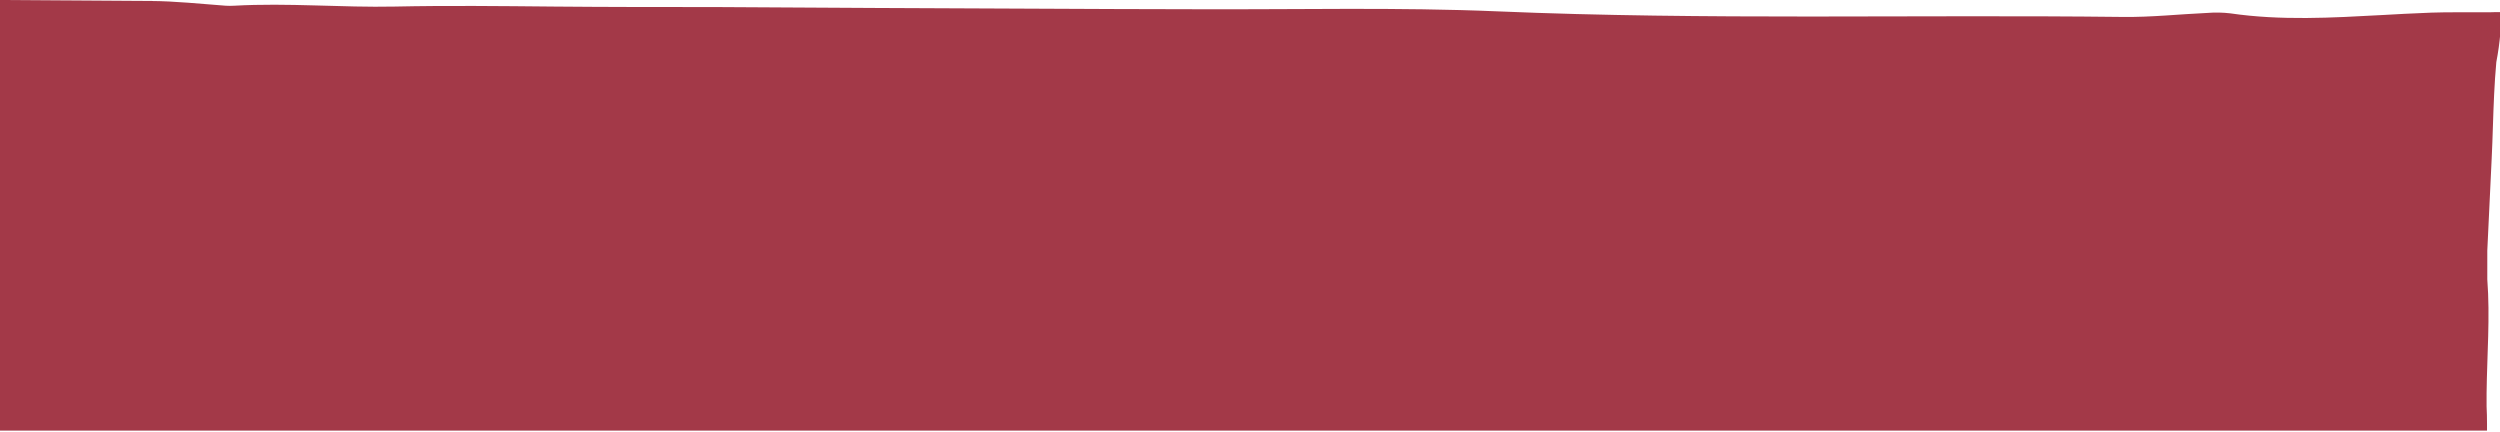
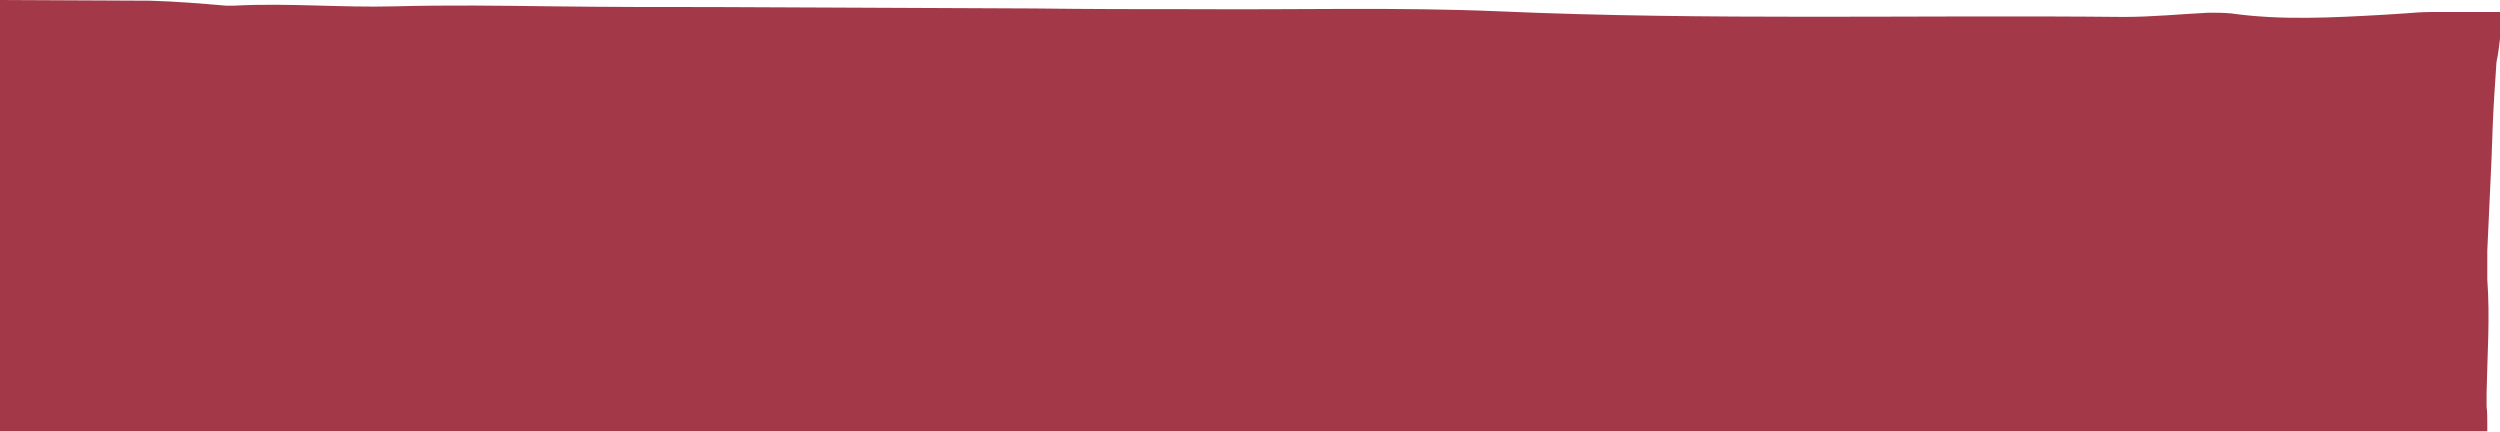
- <svg xmlns="http://www.w3.org/2000/svg" id="Layer_1" data-name="Layer 1" viewBox="0 0 354.18 61.11">
-   <defs>
-     <style>.cls-1{fill:#a33948;}</style>
-   </defs>
-   <path class="cls-1" d="M352.69,1.74h-.44c-.68,0-1.36,0-2.05,0s-1.24,0-1.87,0c-1.29,0-2.59,0-3.88.05s-2.56.1-3.84.17l-3.1.17c-7.2.39-14.37.81-21.55-.24a16.37,16.37,0,0,0-3.21-.06c-4,.18-8,.62-12,.57-29.52-.35-59,.46-88.57-.79-14.17-.6-28.38-.24-42.58-.3-7.63,0-15.26-.05-22.89-.08l-22.5-.1L101.33,1C93.7,1,86.07,1,78.44.93s-15-.16-22.5,0S40.77.38,33.18.81a9.63,9.63,0,0,1-1.2,0C28.43.55,24.87.16,21.32.14L0,0v61H352.34c0-.32,0-.65,0-1q0-1.22-.06-2.43c0-.62,0-1.25,0-1.88.06-5.37.51-10.73.1-16.12,0-.2,0-.22,0-.07v-4L353,22.49c.15-3,.2-6.1.35-9.14.07-1.52.17-3,.31-4.56a41,41,0,0,0,.57-4.07v-3h-.79Z" />
+ <svg xmlns="http://www.w3.org/2000/svg" id="Layer_1" x="0px" y="0px" viewBox="0 0 354.2 61.1" style="enable-background:new 0 0 354.2 61.1;" preserveAspectRatio="none">
+   <style type="text/css">
+ 	.st0{fill:#A33948;}
+ </style>
+   <path class="st0" d="M352.7,1.7h-0.4c-0.7,0-1.4,0-2,0s-1.2,0-1.9,0c-1.3,0-2.6,0-3.9,0s-2.6,0.1-3.8,0.2l-3.1,0.2  c-7.2,0.4-14.4,0.8-21.5-0.2c-1.1-0.1-2.1-0.1-3.2-0.1c-4,0.2-8,0.6-12,0.6c-29.5-0.3-59,0.5-88.6-0.8C198,1,183.8,1.4,169.6,1.3  c-7.6,0-15.3,0-22.9-0.1l-22.5-0.1L101.3,1c-7.6,0-15.3,0-22.9-0.1s-15-0.2-22.5,0S40.8,0.4,33.2,0.8c-0.4,0-0.8,0-1.2,0  c-3.5-0.3-7.1-0.6-10.7-0.7L0,0v61.1h352.4c0-0.3,0-0.8,0-1.1c0-0.8,0-1.6-0.1-2.4c0-0.6,0-1.3,0-1.9c0.1-5.4,0.5-10.7,0.1-16.1  c0-0.2,0-0.2,0-0.1v-4l0.6-13c0.1-3,0.2-6.1,0.4-9.1c0.1-1.5,0.2-3,0.3-4.6c0.3-1.3,0.4-2.7,0.6-4.1v-3h-0.8L352.7,1.7z" />
</svg>
